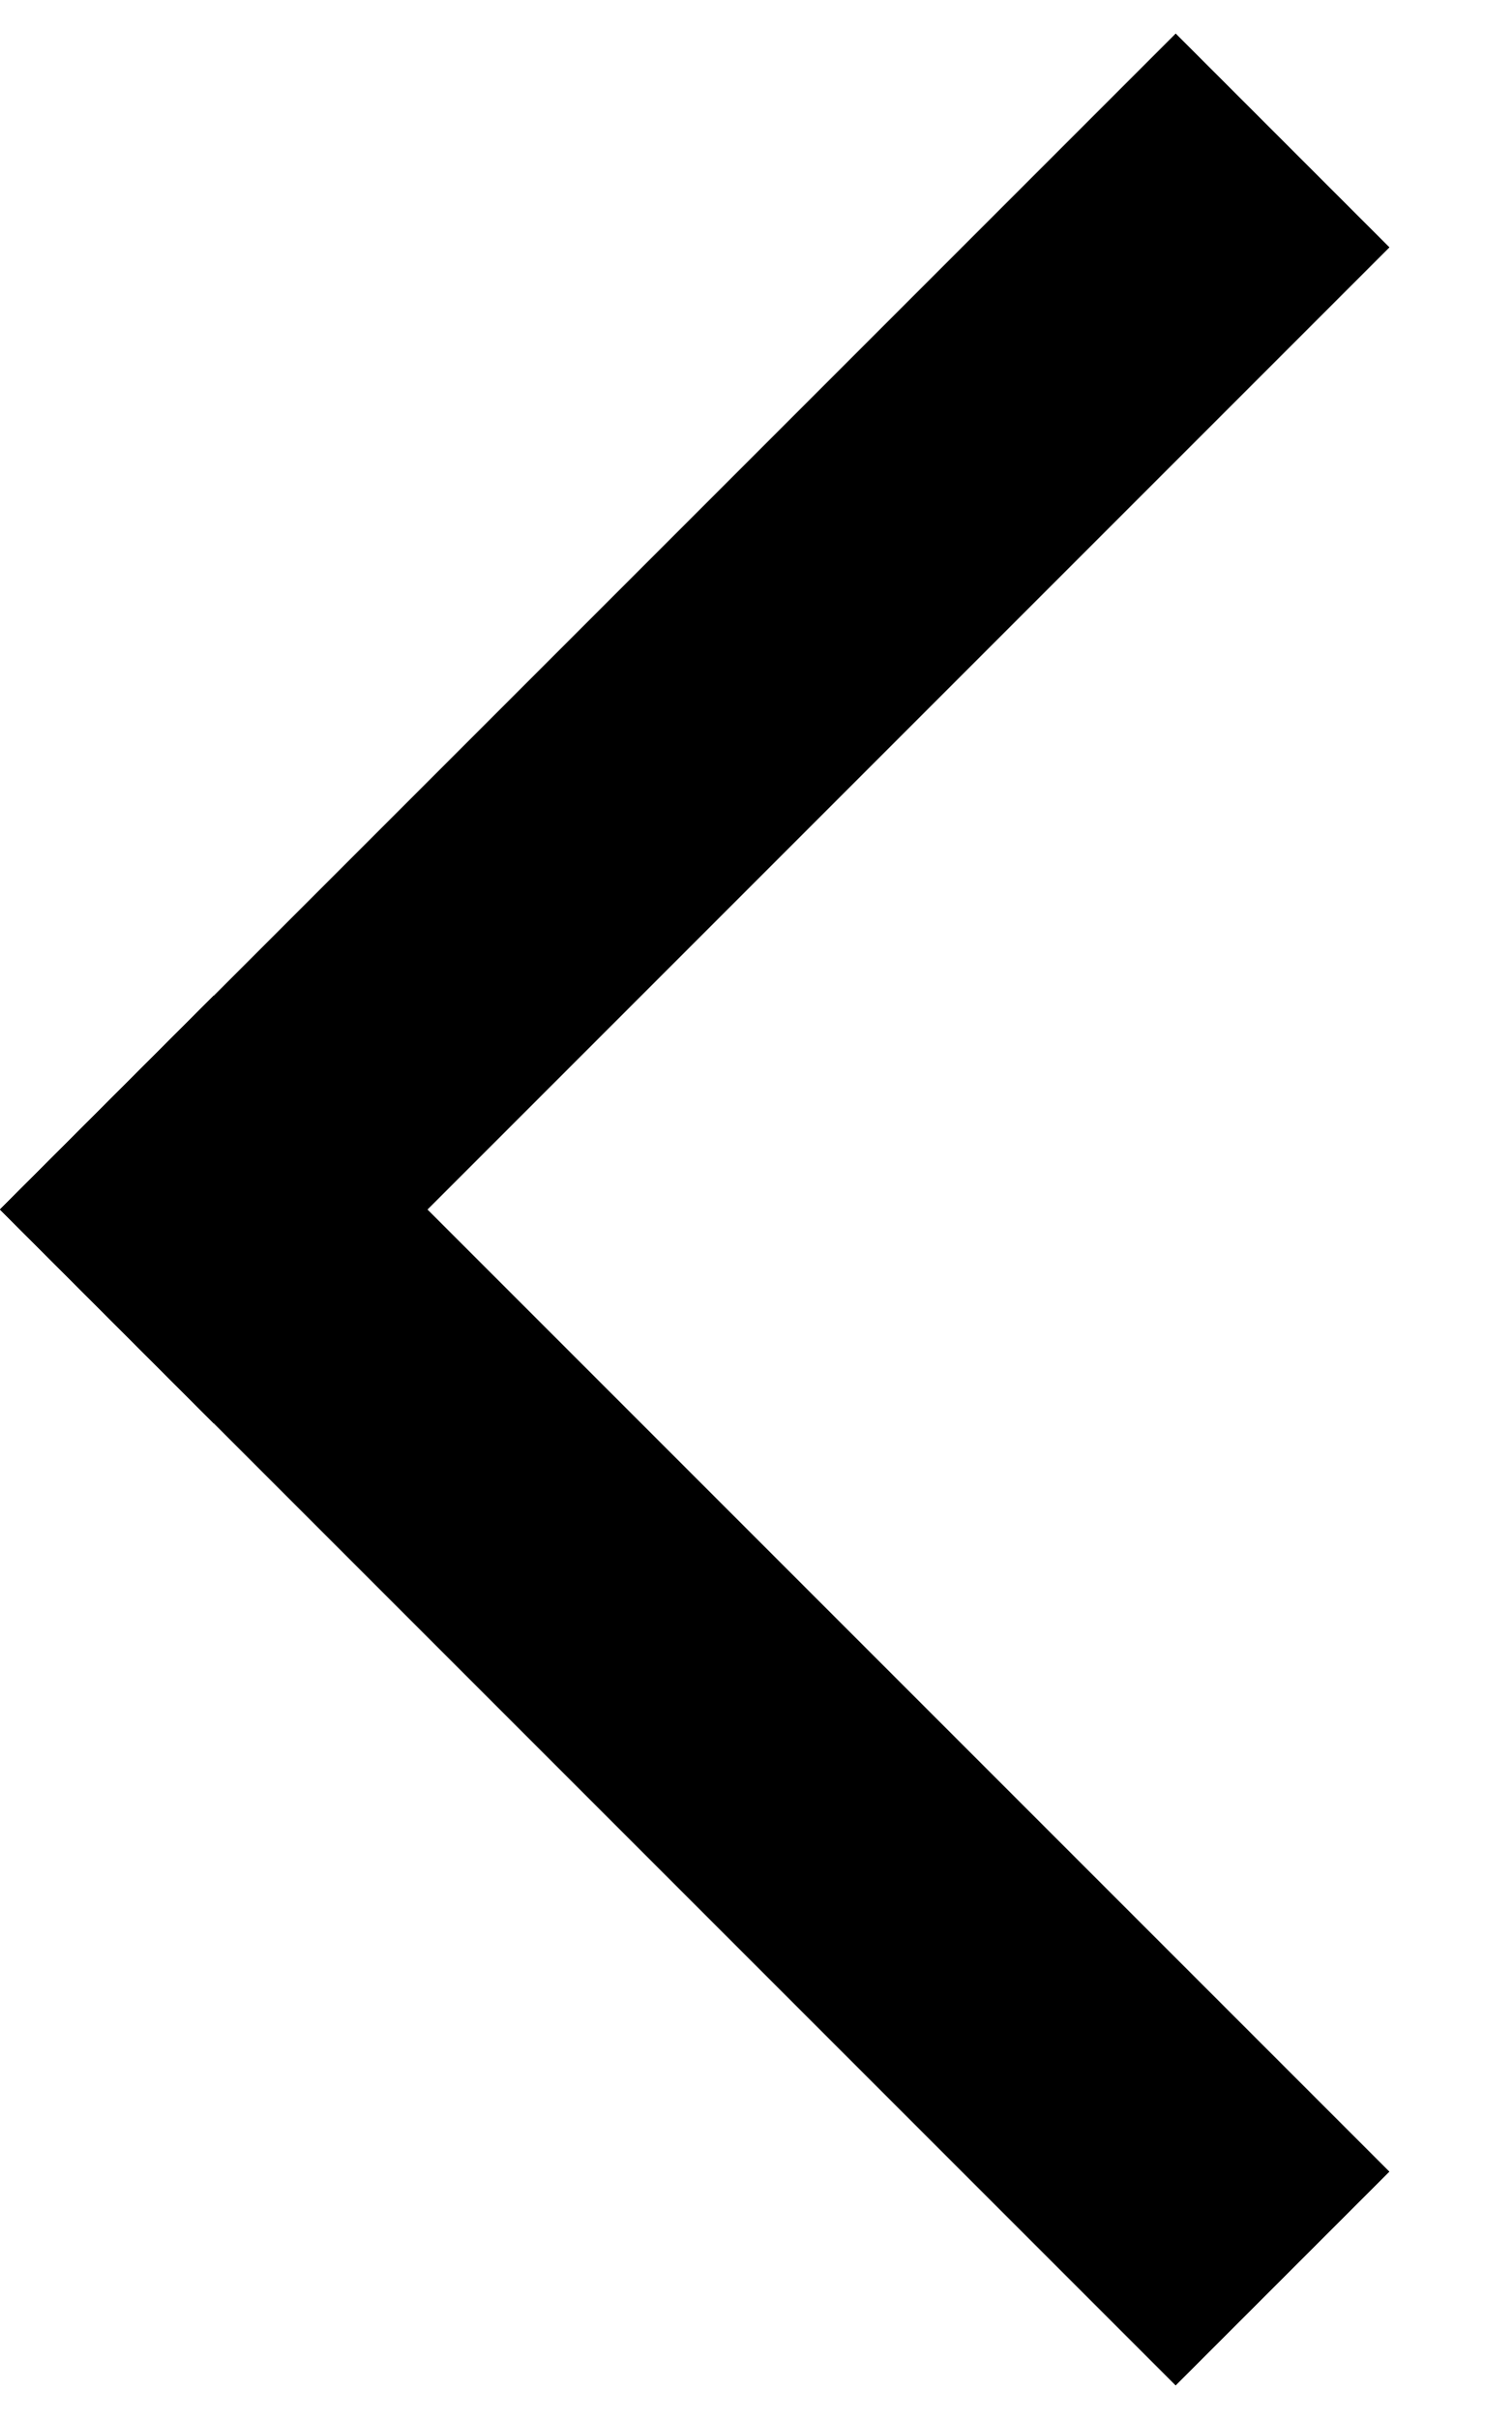
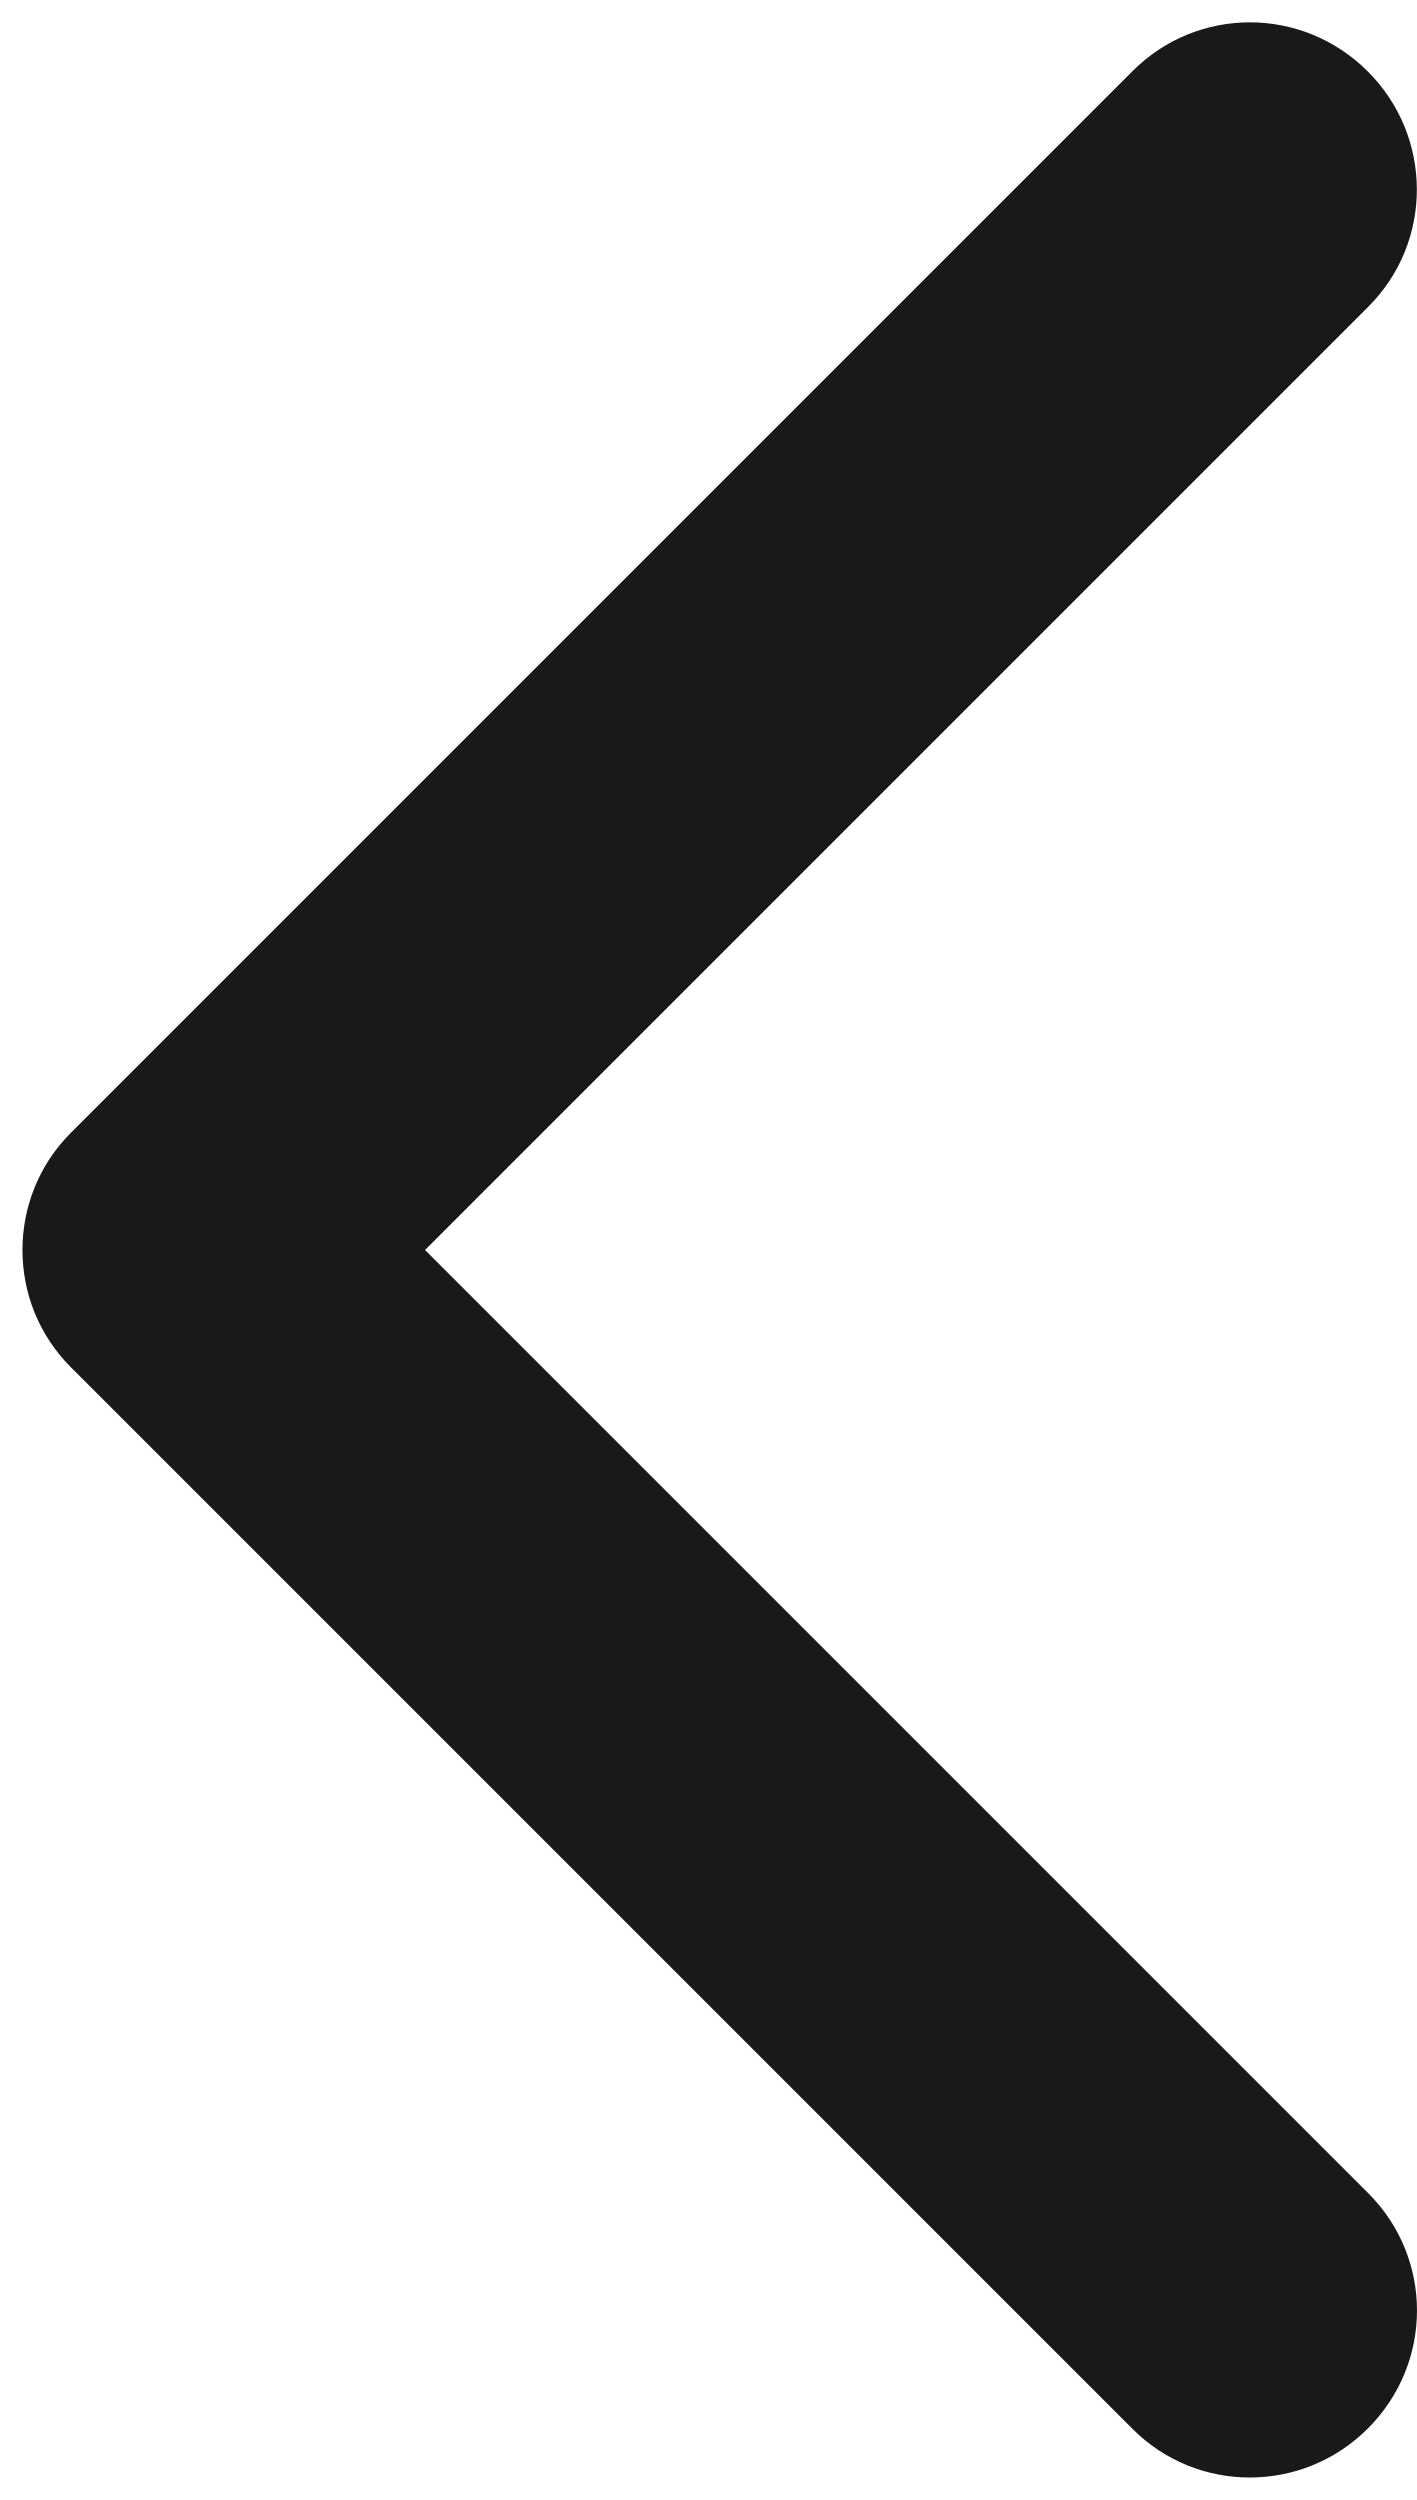
- <svg xmlns="http://www.w3.org/2000/svg" version="1.1" id="Layer_1" x="0px" y="0px" width="20px" height="32px" viewBox="0 0 20 32" enable-background="new 0 0 20 32" xml:space="preserve">
-   <g id="Back-Arrow" transform="translate(38.29289, 33.29289) rotate(-315) translate(-38.29289, -33.29289) translate(27.29289, 22.29289)">
-     <rect id="Rectangle-83" x="-28.305" y="3.849" width="4" height="22" />
-     <rect id="Rectangle-84" x="-19.305" y="12.849" transform="matrix(-2.849098e-06 -1 1 -2.849098e-06 -41.1543 6.5446)" width="4" height="22" />
+ <svg xmlns="http://www.w3.org/2000/svg" width="17px" height="30px" viewBox="0 0 17 30" version="1.1">
+   <defs />
+   <g id="Page-4" stroke="none" stroke-width="1" fill="none" fill-rule="evenodd">
+     <g id="Bag-Detail,-Short-Screen-Copy-5" transform="translate(-1296, -33)" fill="#1A1919">
+       <g id="Rectangle-32-+-Rectangle-231-+-Latest-designs-+-Triangle-1-+-Bottom-Buttons" transform="translate(1194, 15)">
+         <g id="Bottom-Buttons">
+           <g id="Like-Copy" transform="translate(81, 0)">
+             <g id="Left-Arrow" transform="translate(36.70711, 33) rotate(-225) translate(-36.70711, -33) translate(25.20711, 21.5)">
+               <path d="M19,19 L2.991,19 C1.89,19 1,19.895 1,21 C1,22.112 1.891,23 2.991,23 L21.009,23 C21.558,23 22.055,22.777 22.415,22.417 C22.779,22.054 23,21.557 23,21.009 L23,2.991 C23,1.89 22.105,1 21,1 C19.888,1 19,1.891 19,2.991 L19,19 Z" id="Rectangle-115" />
+             </g>
+           </g>
+         </g>
+       </g>
+     </g>
  </g>
</svg>
